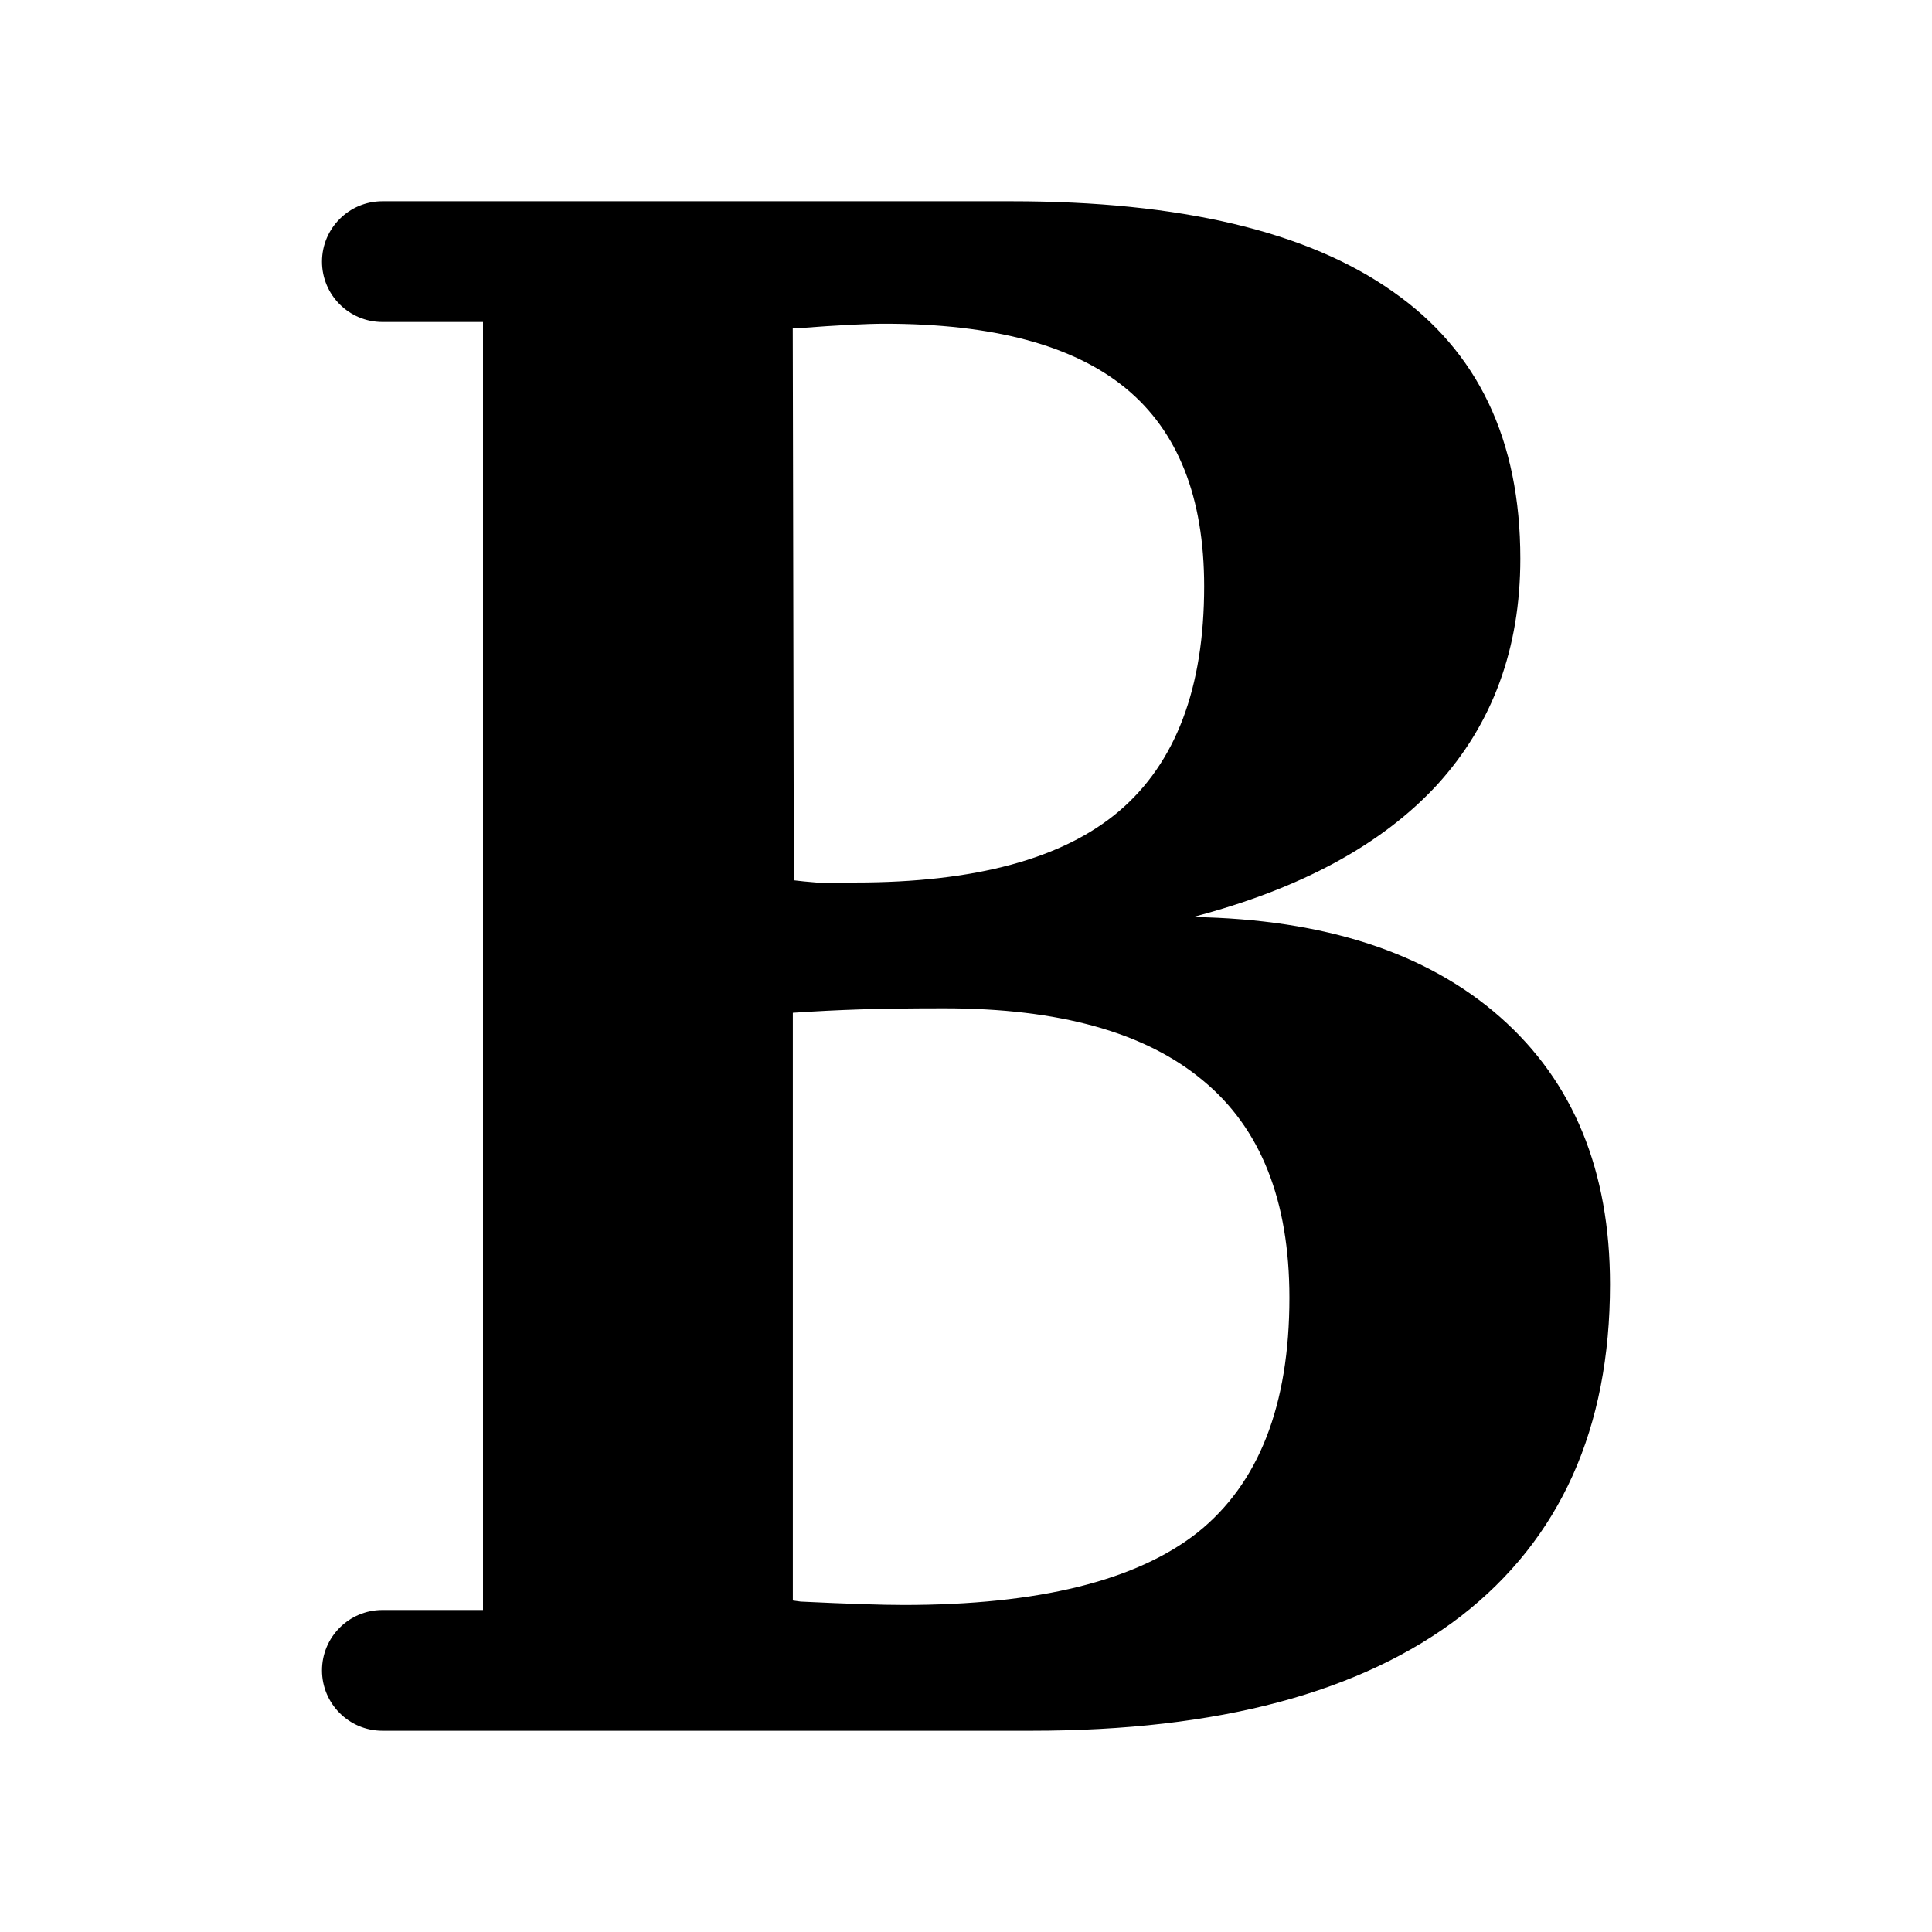
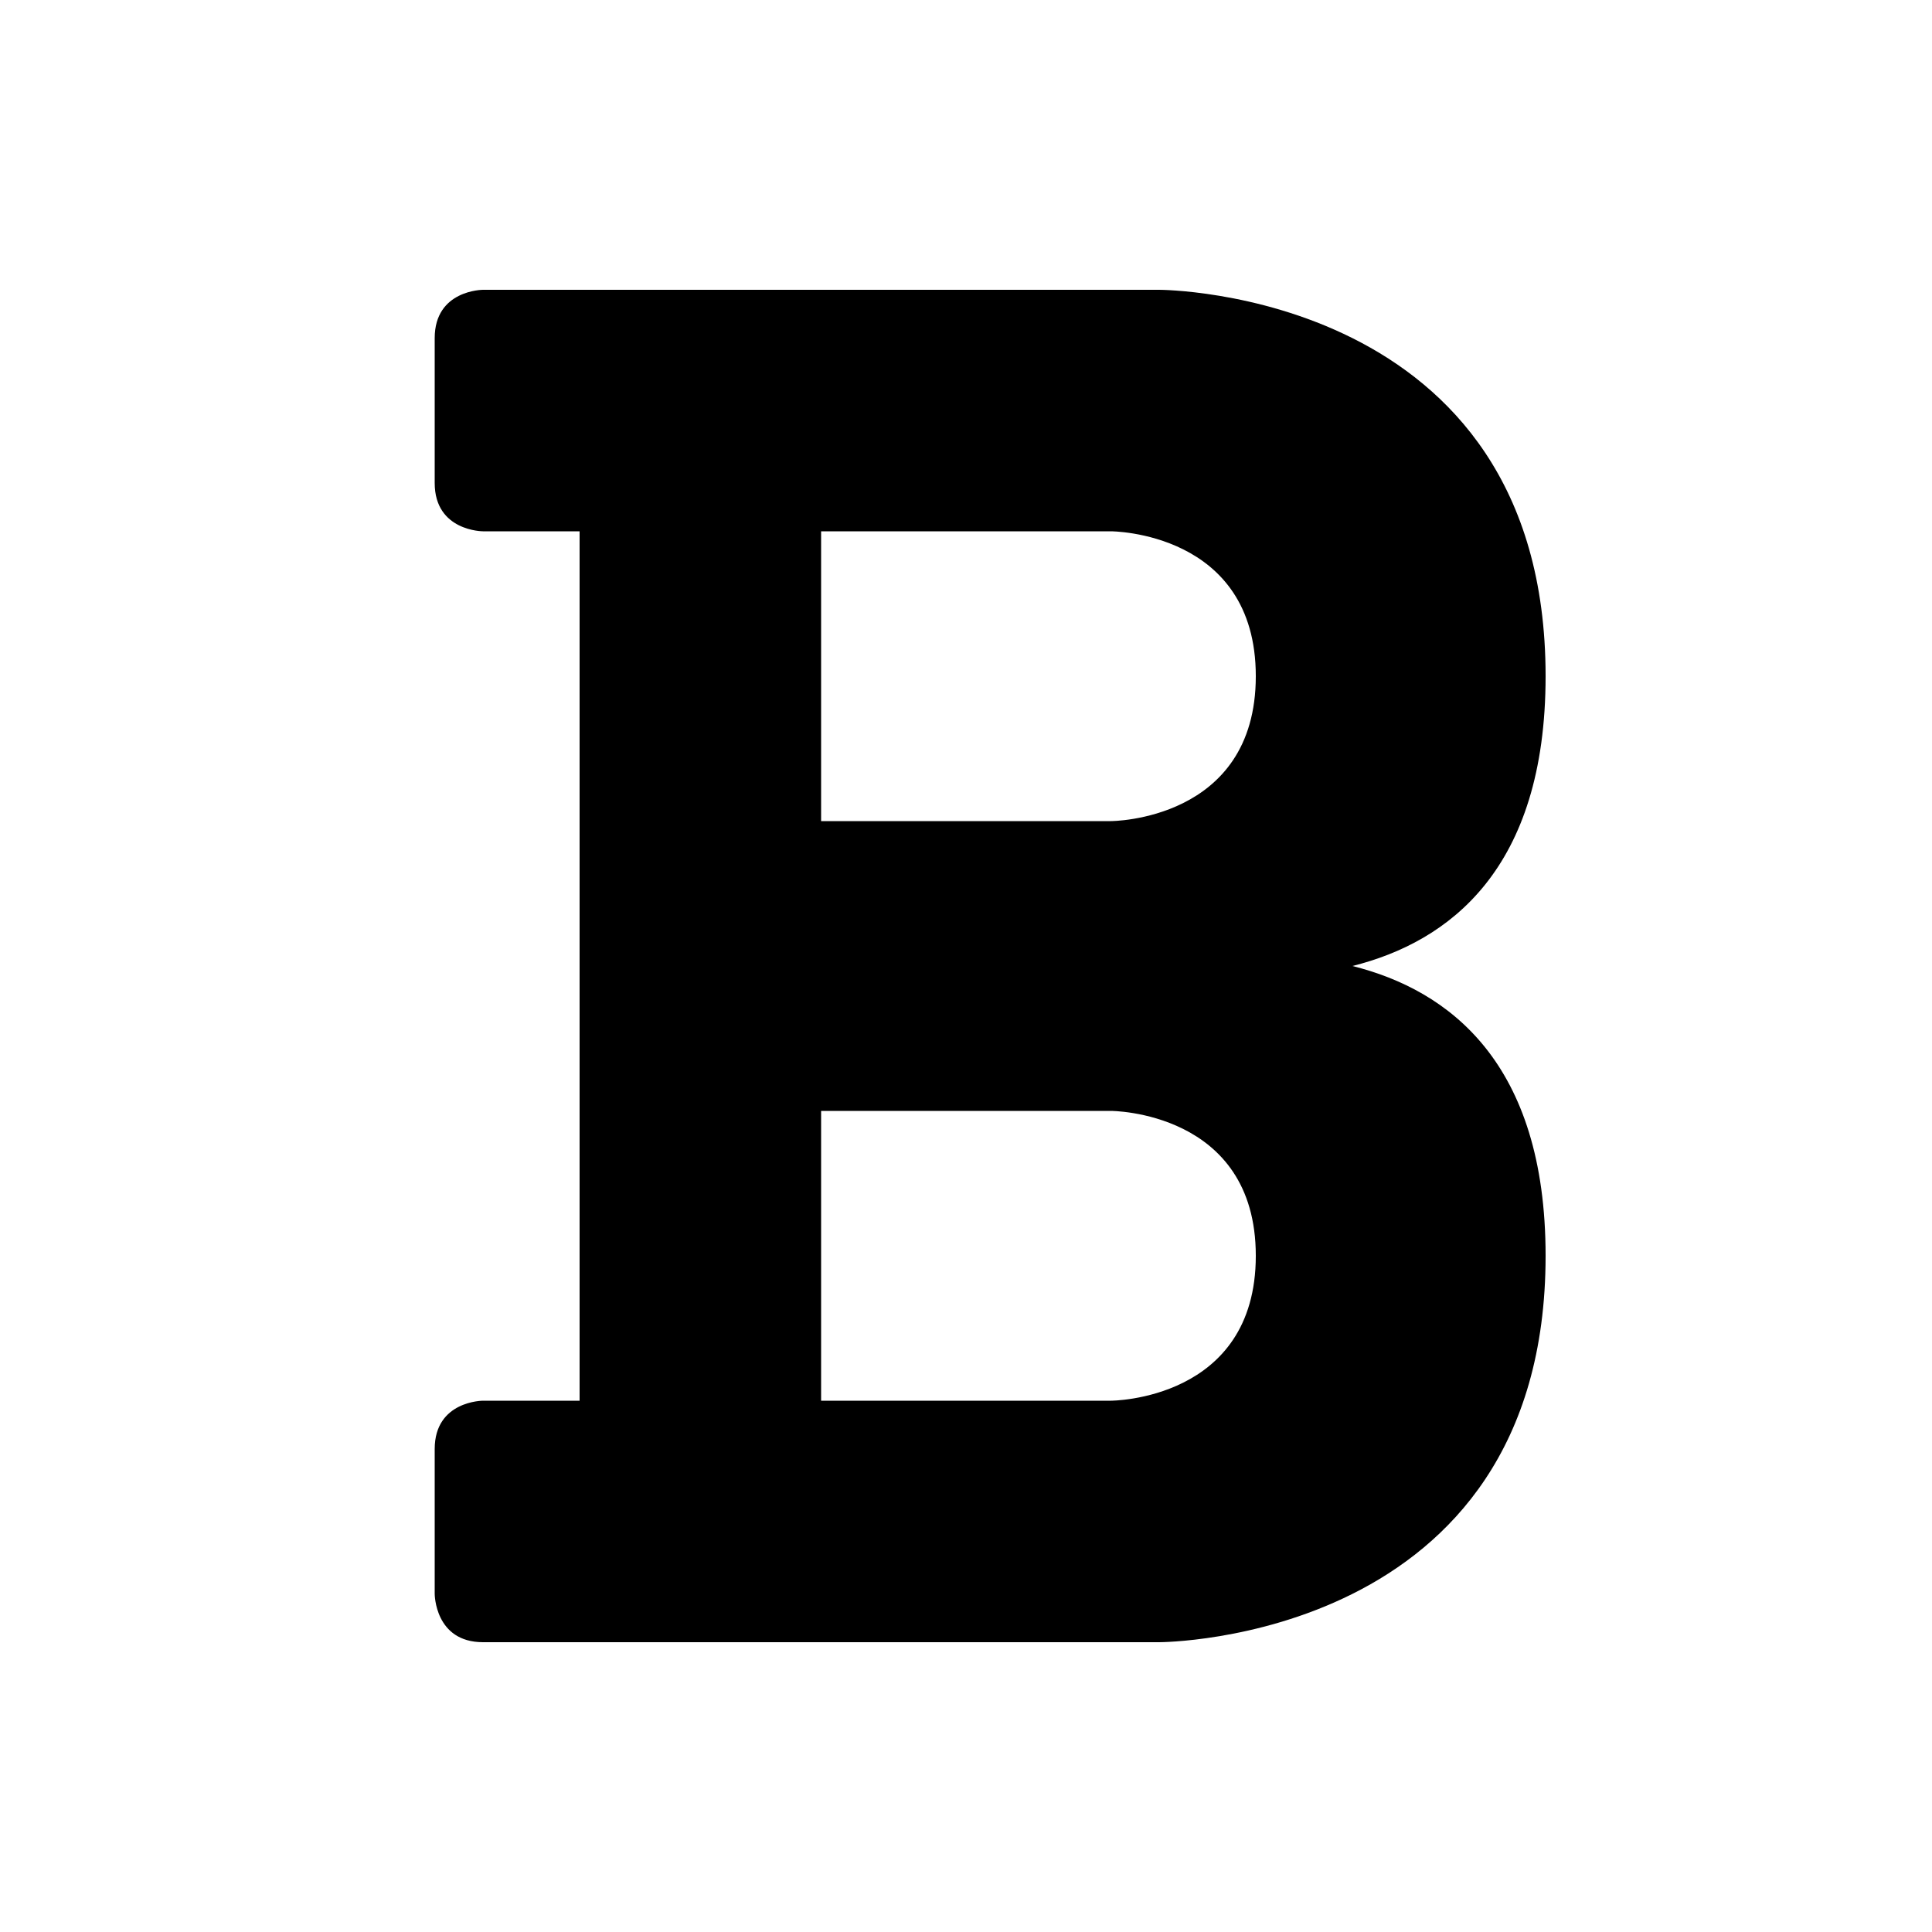
- <svg xmlns="http://www.w3.org/2000/svg" height="48" width="48" version="1.1" viewBox="0 0 48 48">
-   <path style="fill:#000000" d="m9.5 5c-0.828 0-1.5 0.672-1.5 1.5s0.672 1.5 1.5 1.5h2.5v32h-2.5c-0.828 0-1.5 0.672-1.5 1.5s0.672 1.5 1.5 1.5h16.129c4.642 0 8.199-0.949 10.668-2.848 2.469-1.917 3.703-4.665 3.703-8.242 0-2.821-0.909-5.035-2.728-6.639-1.82-1.604-4.363-2.433-7.631-2.488 2.674-0.701 4.696-1.798 6.07-3.291 1.374-1.512 2.061-3.384 2.061-5.615 0-2.95-1.057-5.162-3.174-6.637-2.117-1.493-5.273-2.24-9.469-2.24h-15.629zm12.48 3.043c2.692-1e-7 4.689 0.534 5.988 1.603s1.949 2.709 1.949 4.922c0 2.526-0.706 4.389-2.117 5.588-1.393 1.18-3.574 1.77-6.545 1.77h-0.975c-0.223-0.018-0.408-0.036-0.557-0.055l-0.027-13.719h0.166c0.965-0.074 1.672-0.109 2.117-0.109zm1.477 17.008c2.859 0 5.004 0.598 6.434 1.797 1.43 1.18 2.144 2.979 2.144 5.394 0 2.674-0.761 4.617-2.283 5.834-1.522 1.198-3.955 1.799-7.297 1.799-0.557 0-1.411-0.029-2.562-0.084l-0.195-0.027v-14.602c0.557-0.037 1.113-0.066 1.67-0.084 0.557-0.018 1.254-0.027 2.09-0.027z" />
+ <svg xmlns="http://www.w3.org/2000/svg" width="50" height="50" version="1.1" viewBox="0 0 50 50">
+   <path d="m12.5 7.5s-1.25 0-1.25 1.25v3.75c0 1.25 1.25 1.25 1.25 1.25h2.5v22.5h-2.5s-1.25 0-1.25 1.25v3.75s0 1.25 1.25 1.25h17.5s10 0 10-10c0-5-2.5-6.875-5-7.5 2.5-0.625 5-2.5 5-7.5 0-10-10-10-10-10zm8.75 6.25h7.5s3.75 0 3.75 3.75-3.75 3.75-3.75 3.75h-7.5zm0 15h7.5s3.75 0 3.75 3.75-3.75 3.75-3.75 3.75h-7.5z" />
</svg>
